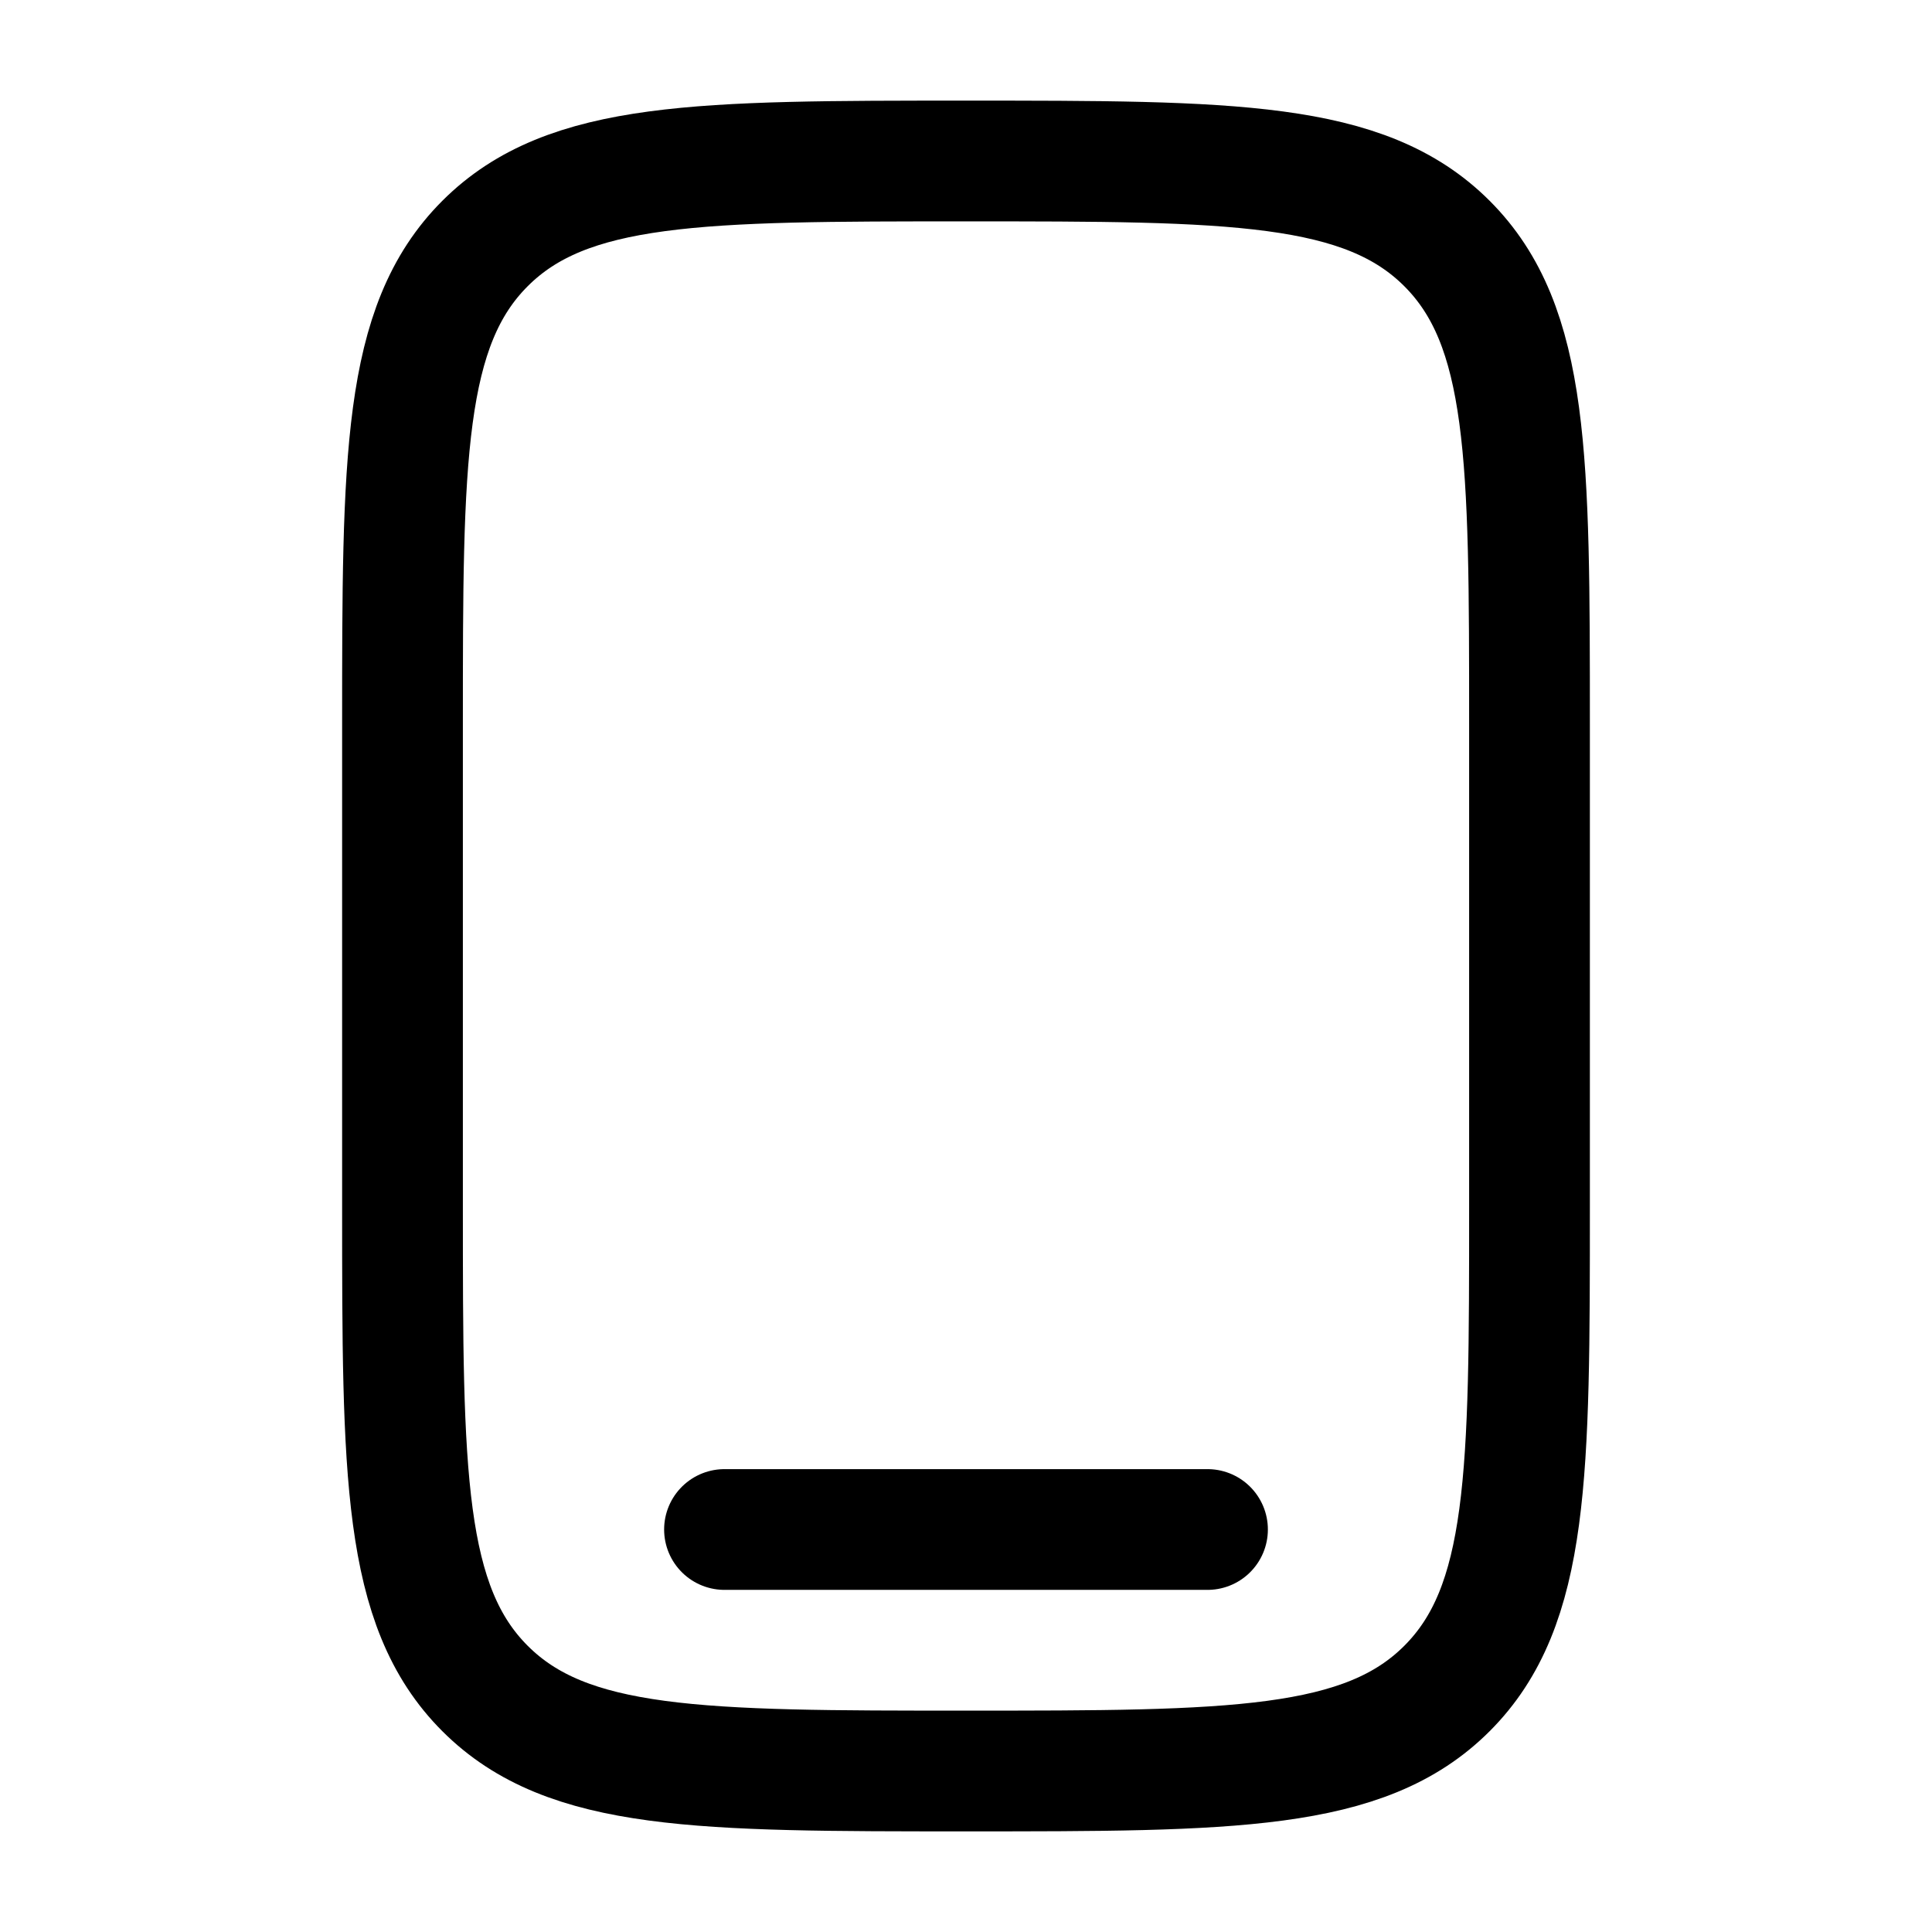
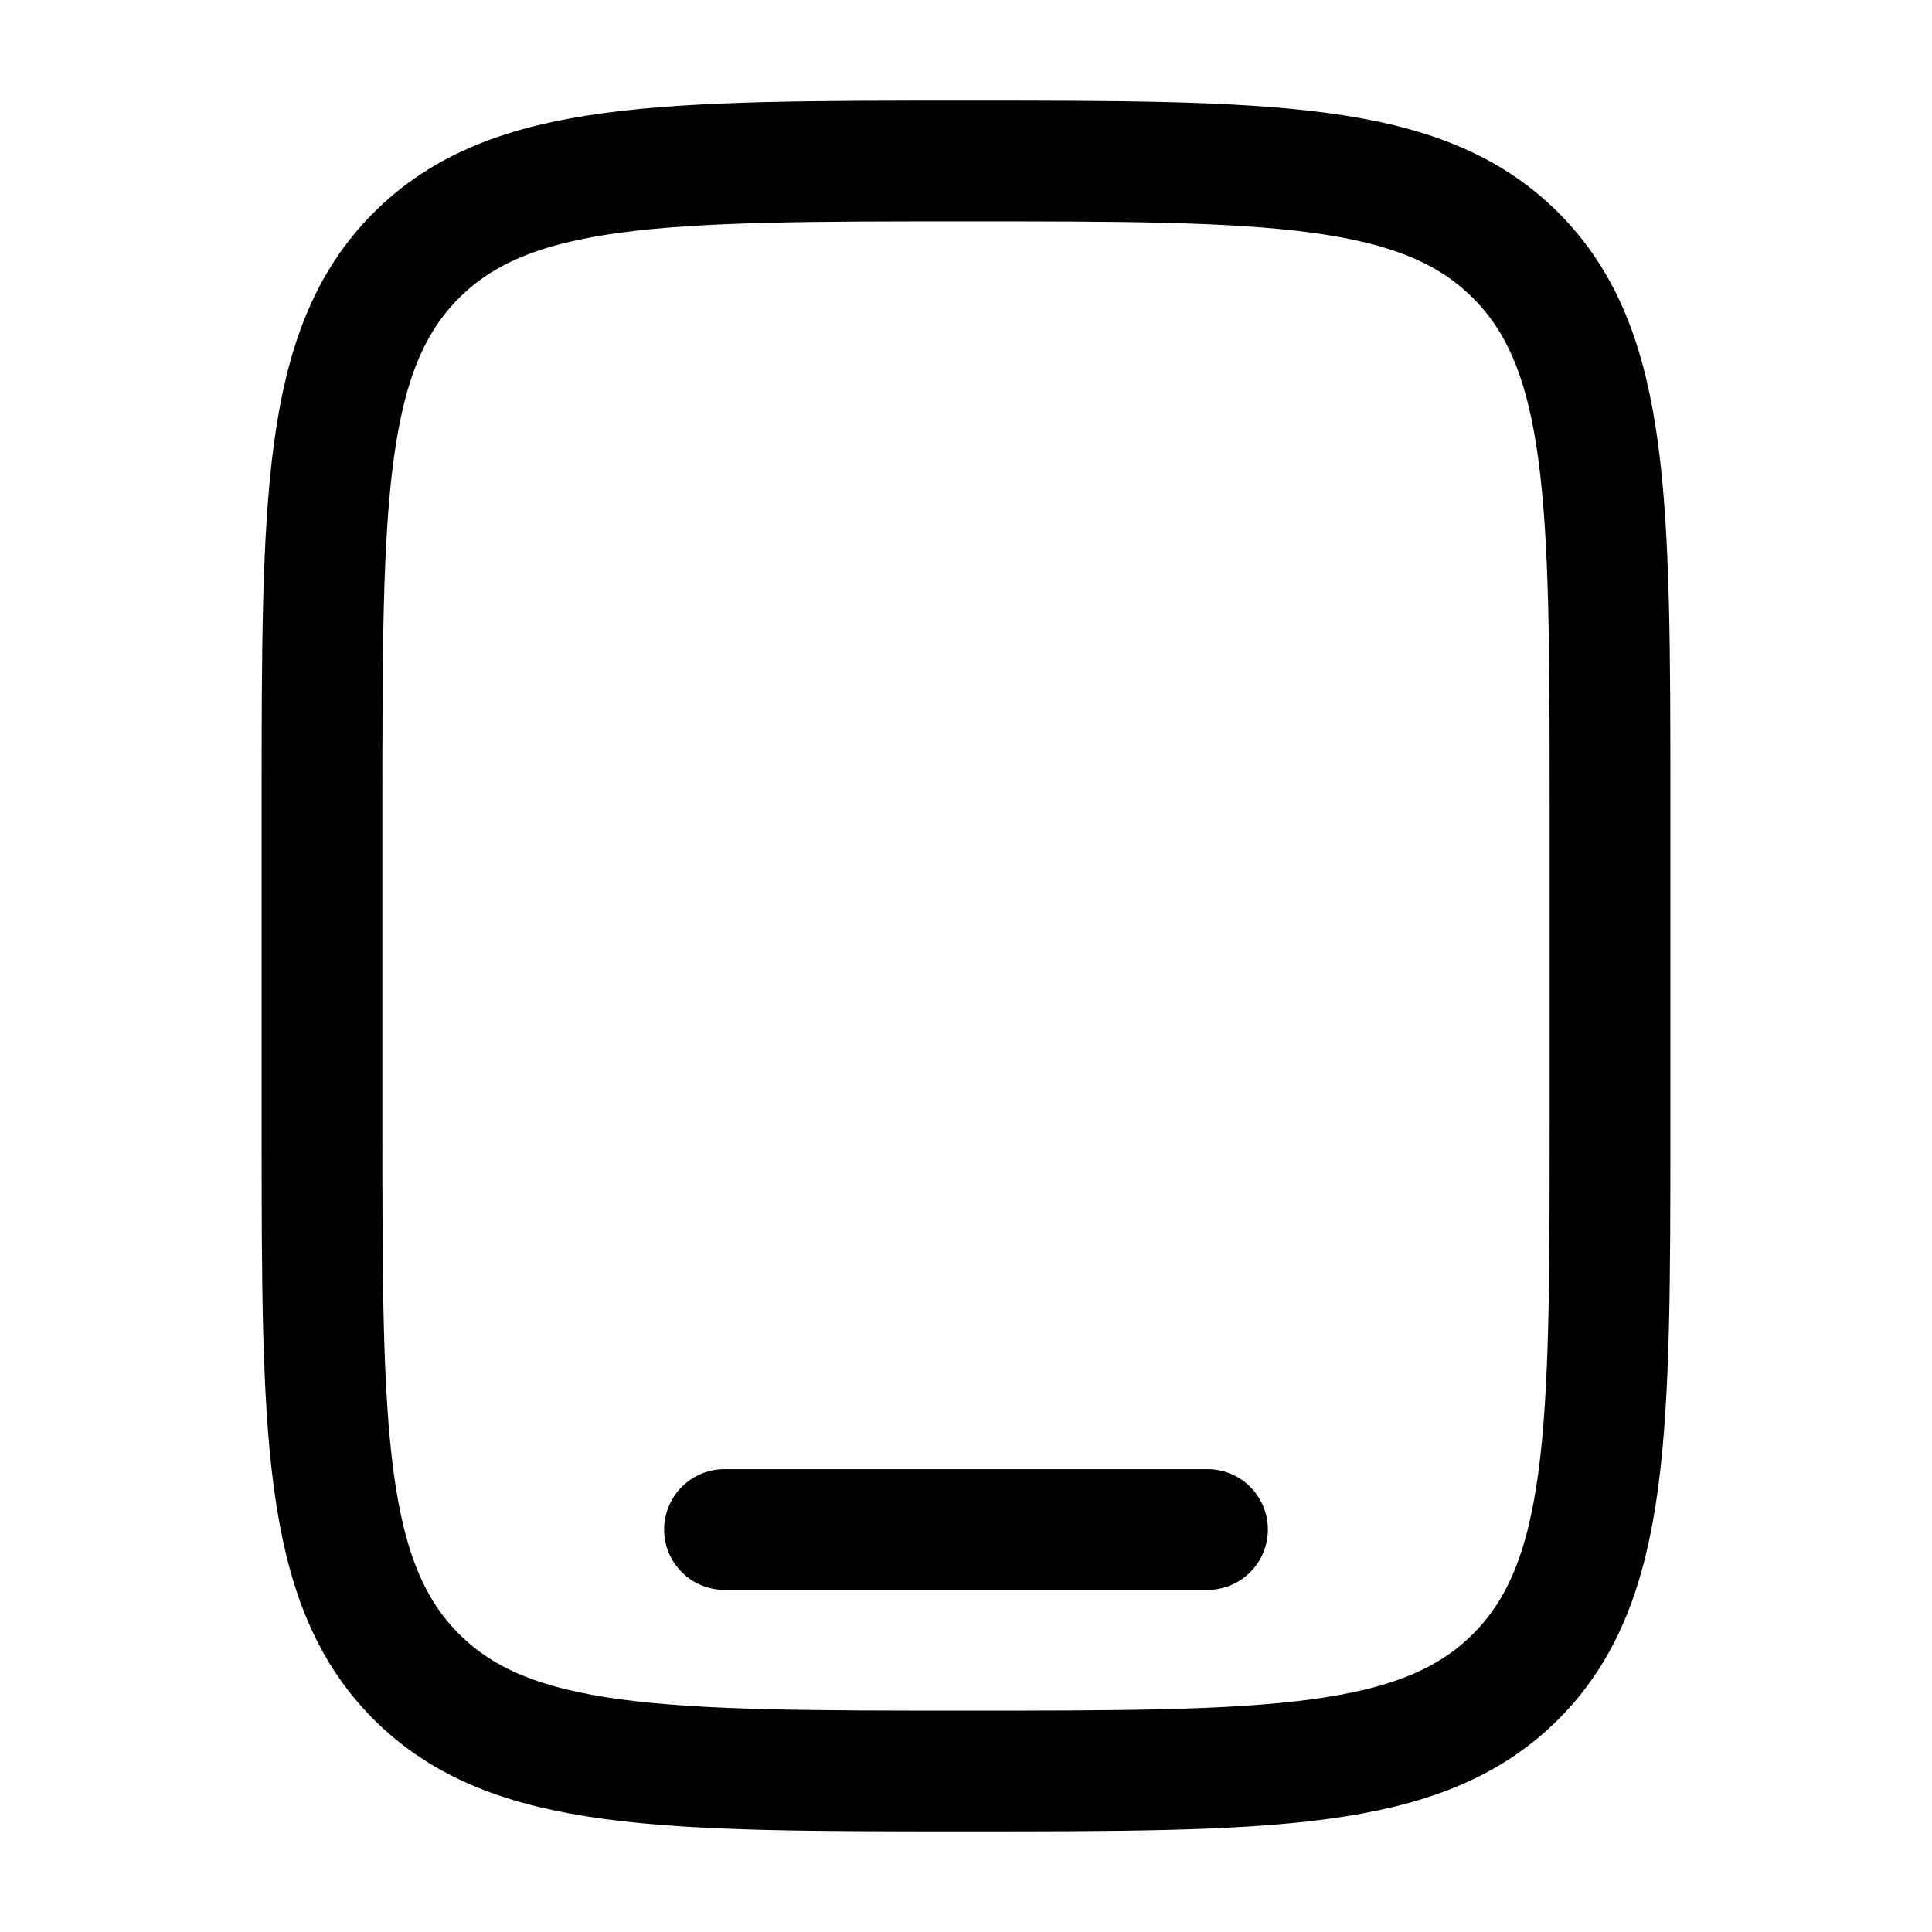
- <svg xmlns="http://www.w3.org/2000/svg" width="1em" height="1em" viewBox="0 0 24 24">
-   <g fill="none" stroke="currentColor" stroke-width="1.5">
-     <path d="M5 9c0-3.3 0-4.95 1.025-5.975C7.05 2 8.7 2 12 2s4.95 0 5.975 1.025C19 4.05 19 5.7 19 9v6c0 3.3 0 4.95-1.025 5.975C16.95 22 15.3 22 12 22s-4.95 0-5.975-1.025C5 19.95 5 18.3 5 15z" />
-     <path stroke-linecap="round" d="M15 19H9" />
-   </g>
+ <svg xmlns="http://www.w3.org/2000/svg" width="1em" height="1em" viewBox="0 0 24 24" fill="none" stroke-width="1.5">
+   <path d="M4 10C4 6.229 4 4.343 5.172 3.172C6.343 2 8.229 2 12 2C15.771 2 17.657 2 18.828 3.172C20 4.343 20 6.229 20 10V14C20 17.771 20 19.657 18.828 20.828C17.657 22 15.771 22 12 22C8.229 22 6.343 22 5.172 20.828C4 19.657 4 17.771 4 14V10Z" stroke="currentColor" stroke-linecap="round" />
+   <path d="M15 19H9" stroke="currentColor" stroke-linecap="round" />
</svg>
